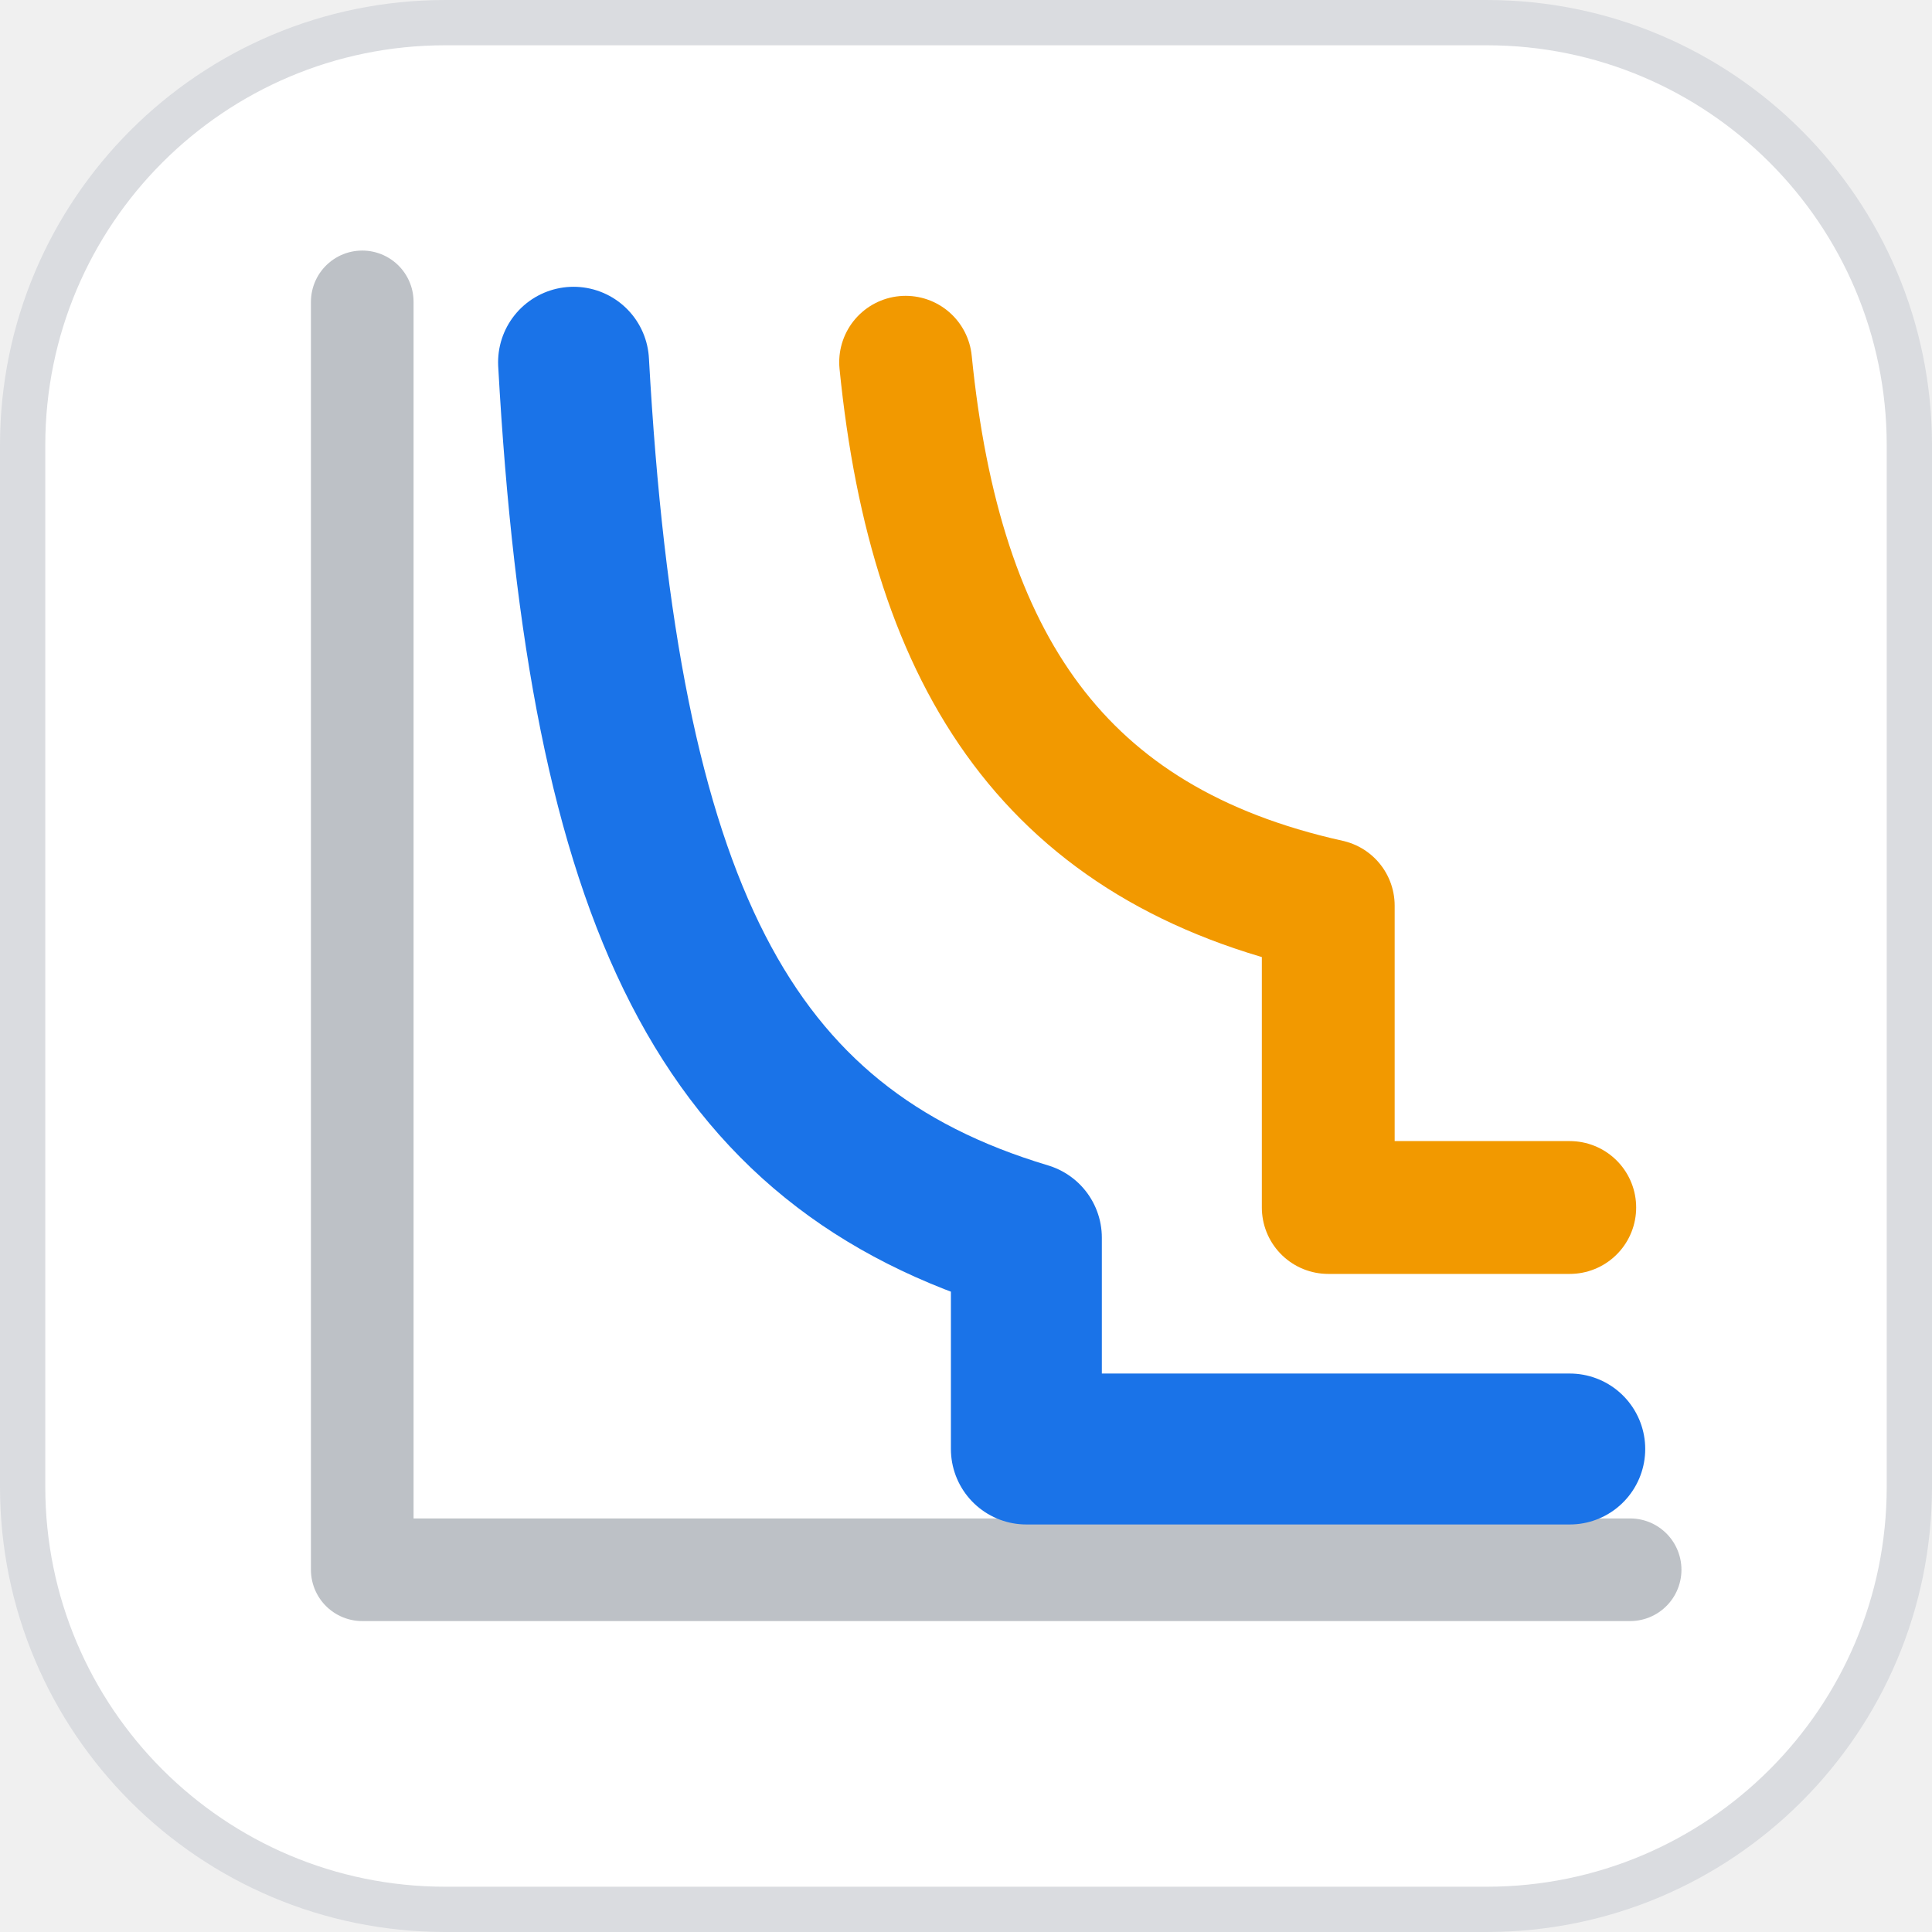
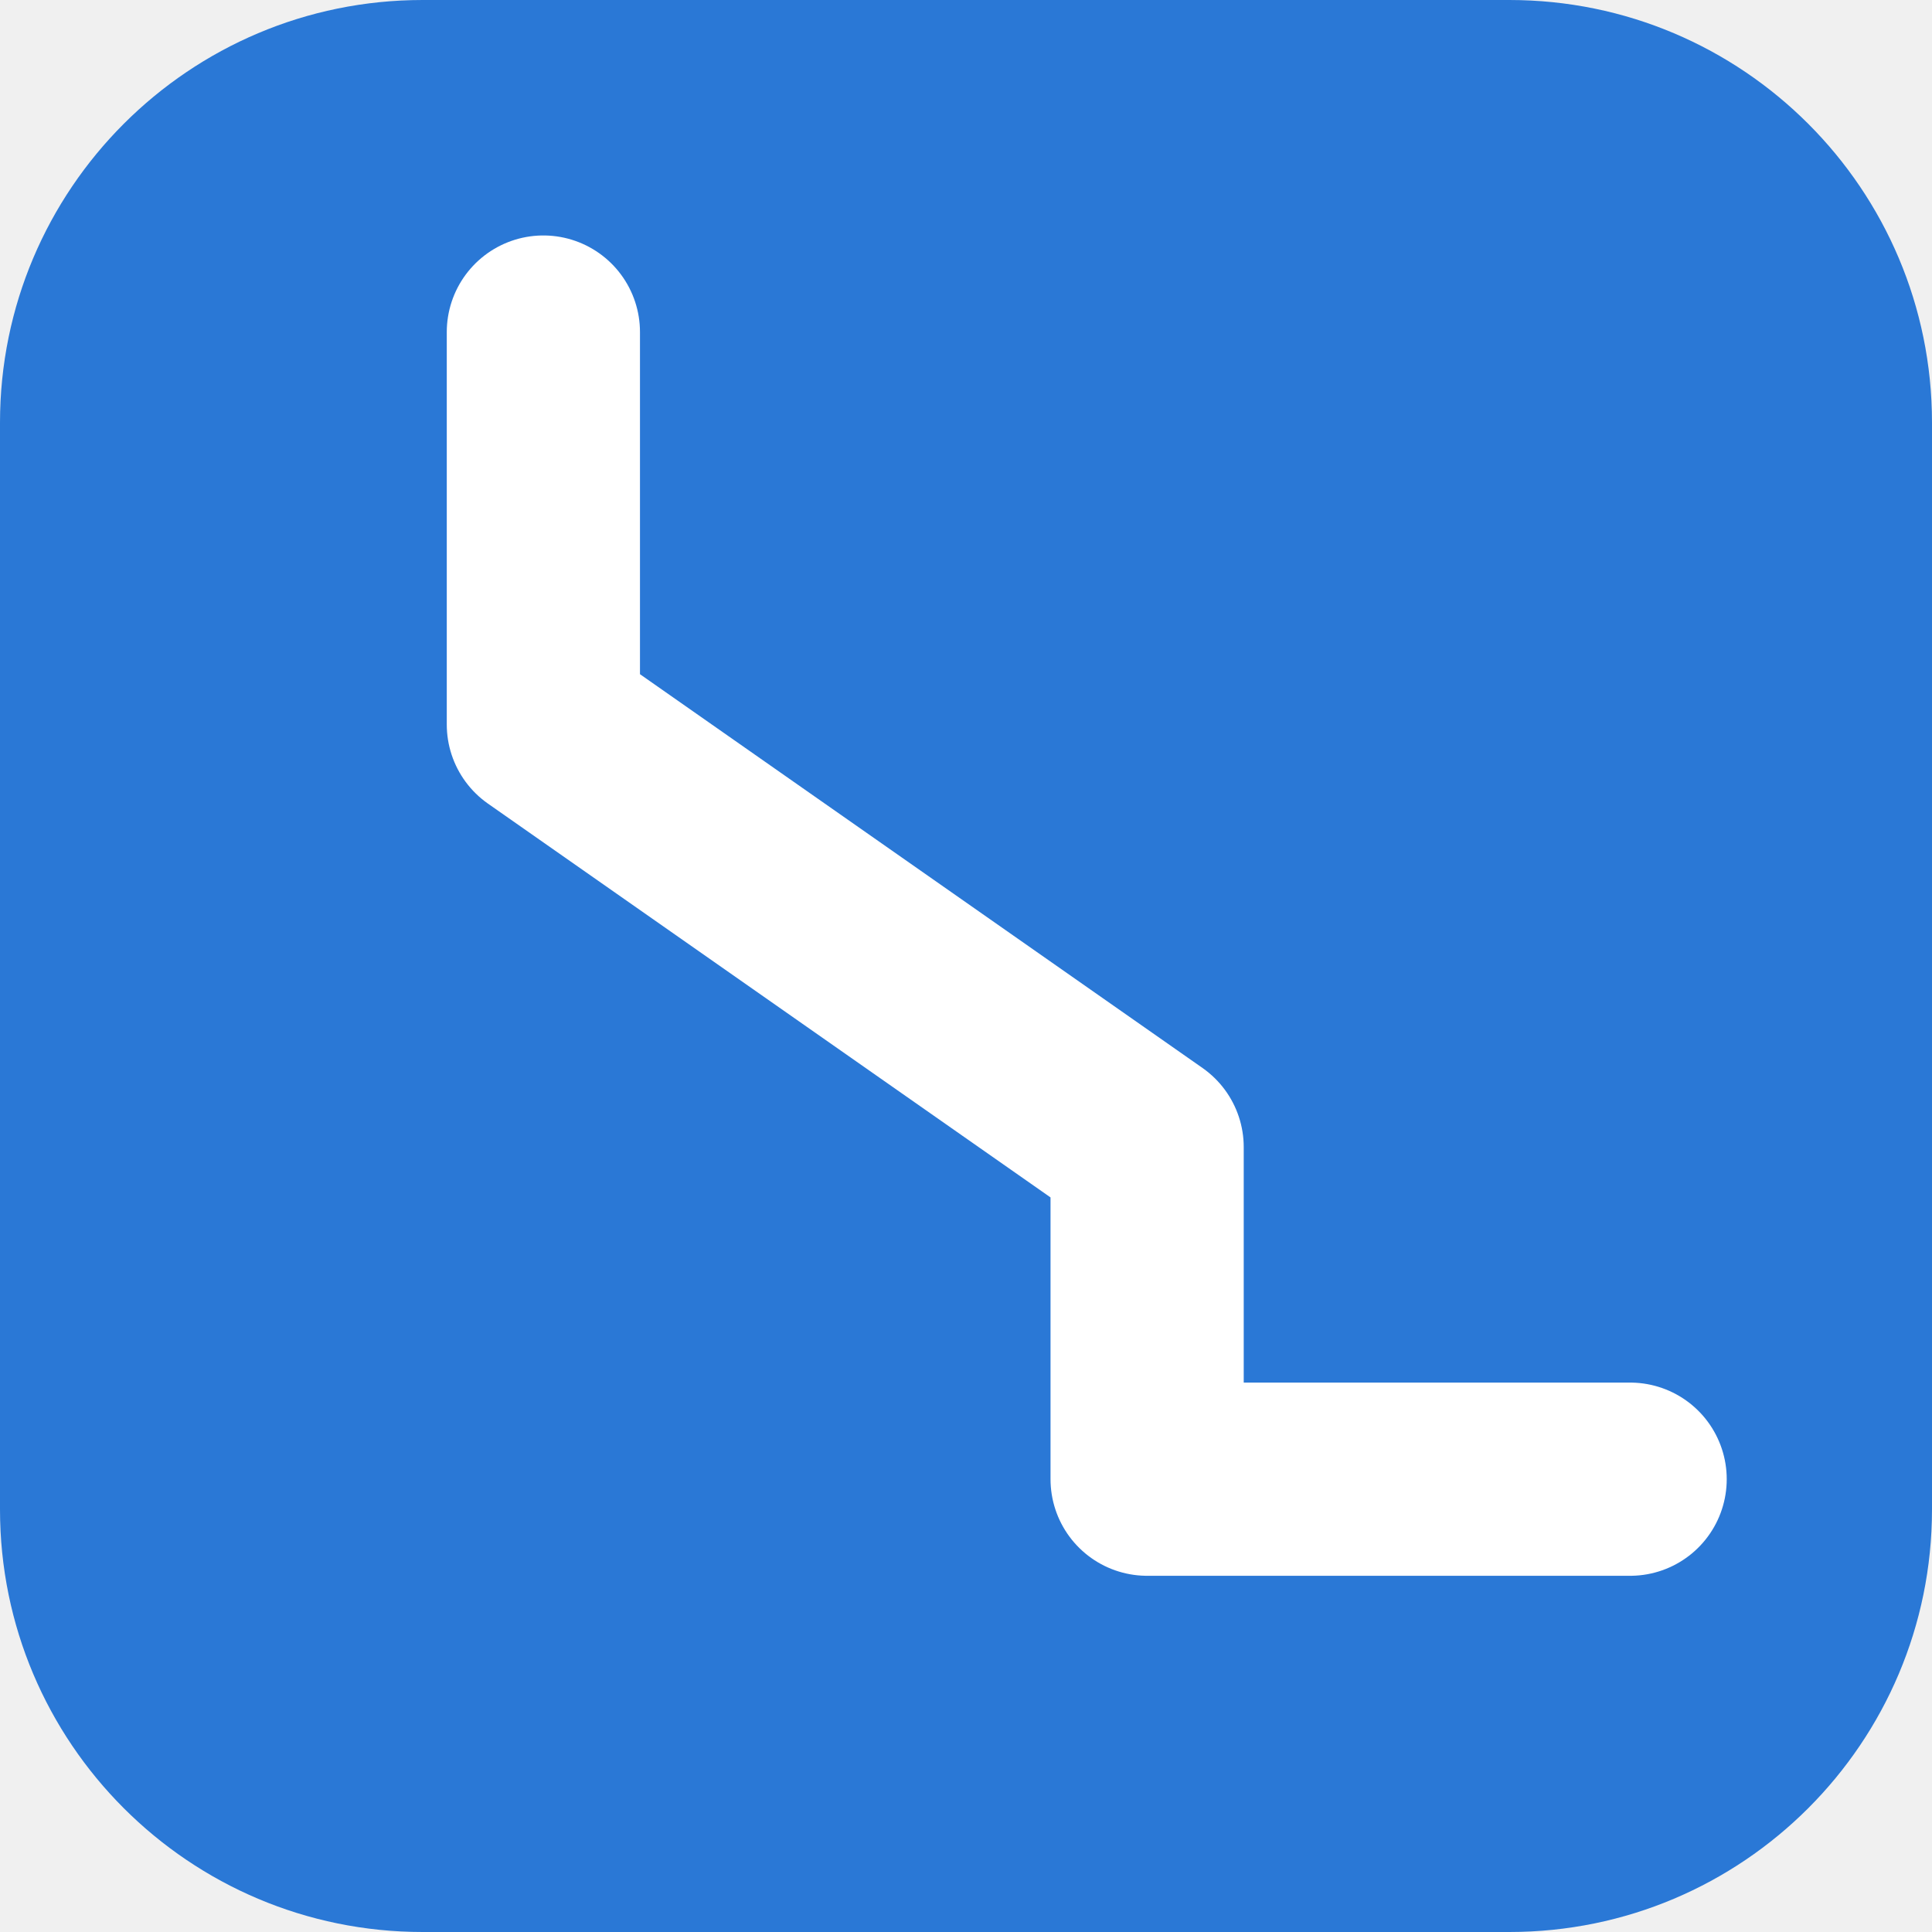
- <svg xmlns="http://www.w3.org/2000/svg" viewBox="0 0 64 64">
-   <rect x="0.75" y="0.75" width="62.5" height="62.5" rx="14" fill="#fff" stroke="#dadce0" stroke-width="1.5" />
-   <path d="M12 10V52H54" fill="none" stroke="#bdc1c6" stroke-linecap="round" stroke-linejoin="round" stroke-width="3.4" />
-   <path d="M30 12C31 22 35 28 44 30V40H52" fill="none" stroke="#f29900" stroke-linecap="round" stroke-linejoin="round" stroke-width="4.4" />
-   <path d="M19 12C20 30 24 38 34 41V48H52" fill="none" stroke="#1a73e8" stroke-linecap="round" stroke-linejoin="round" stroke-width="5" />
+ <svg xmlns="http://www.w3.org/2000/svg" viewBox="0 0 32 32">
+   <rect width="32" height="32" rx="7" fill="#2a78d6" />
+   <path d="M9 5.5V12l10 7v5.5h8" fill="none" stroke="#fff" stroke-width="3.2" stroke-linecap="round" stroke-linejoin="round" />
</svg>
